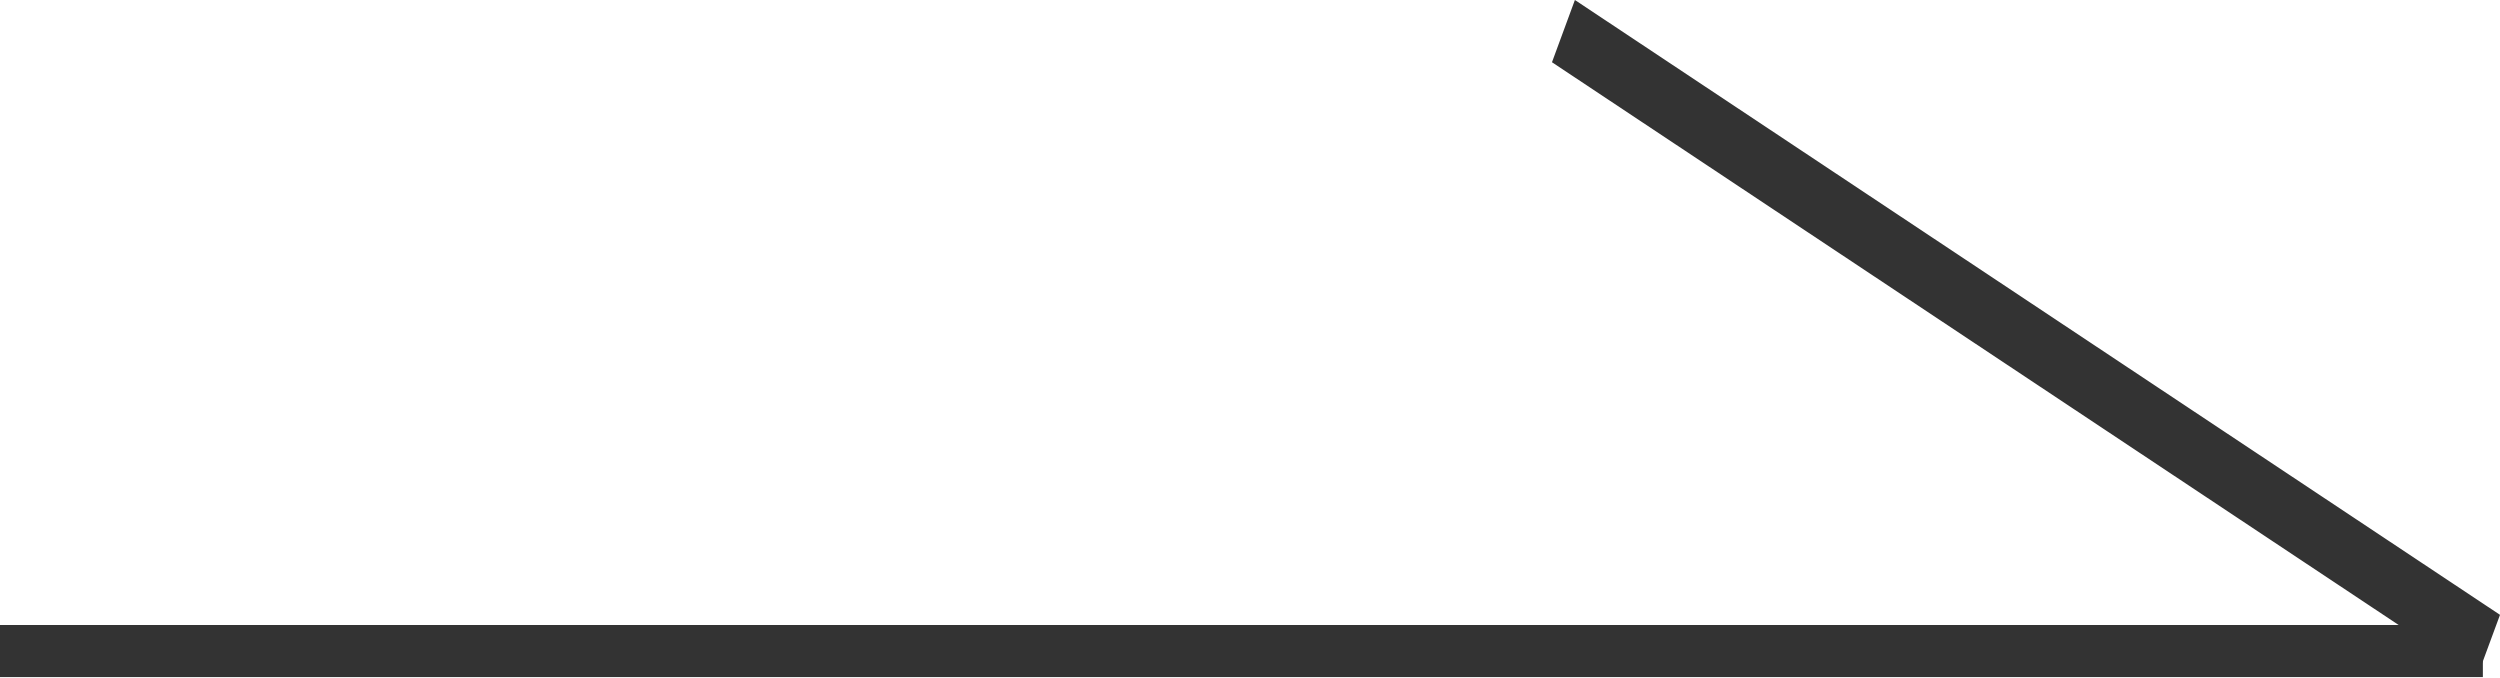
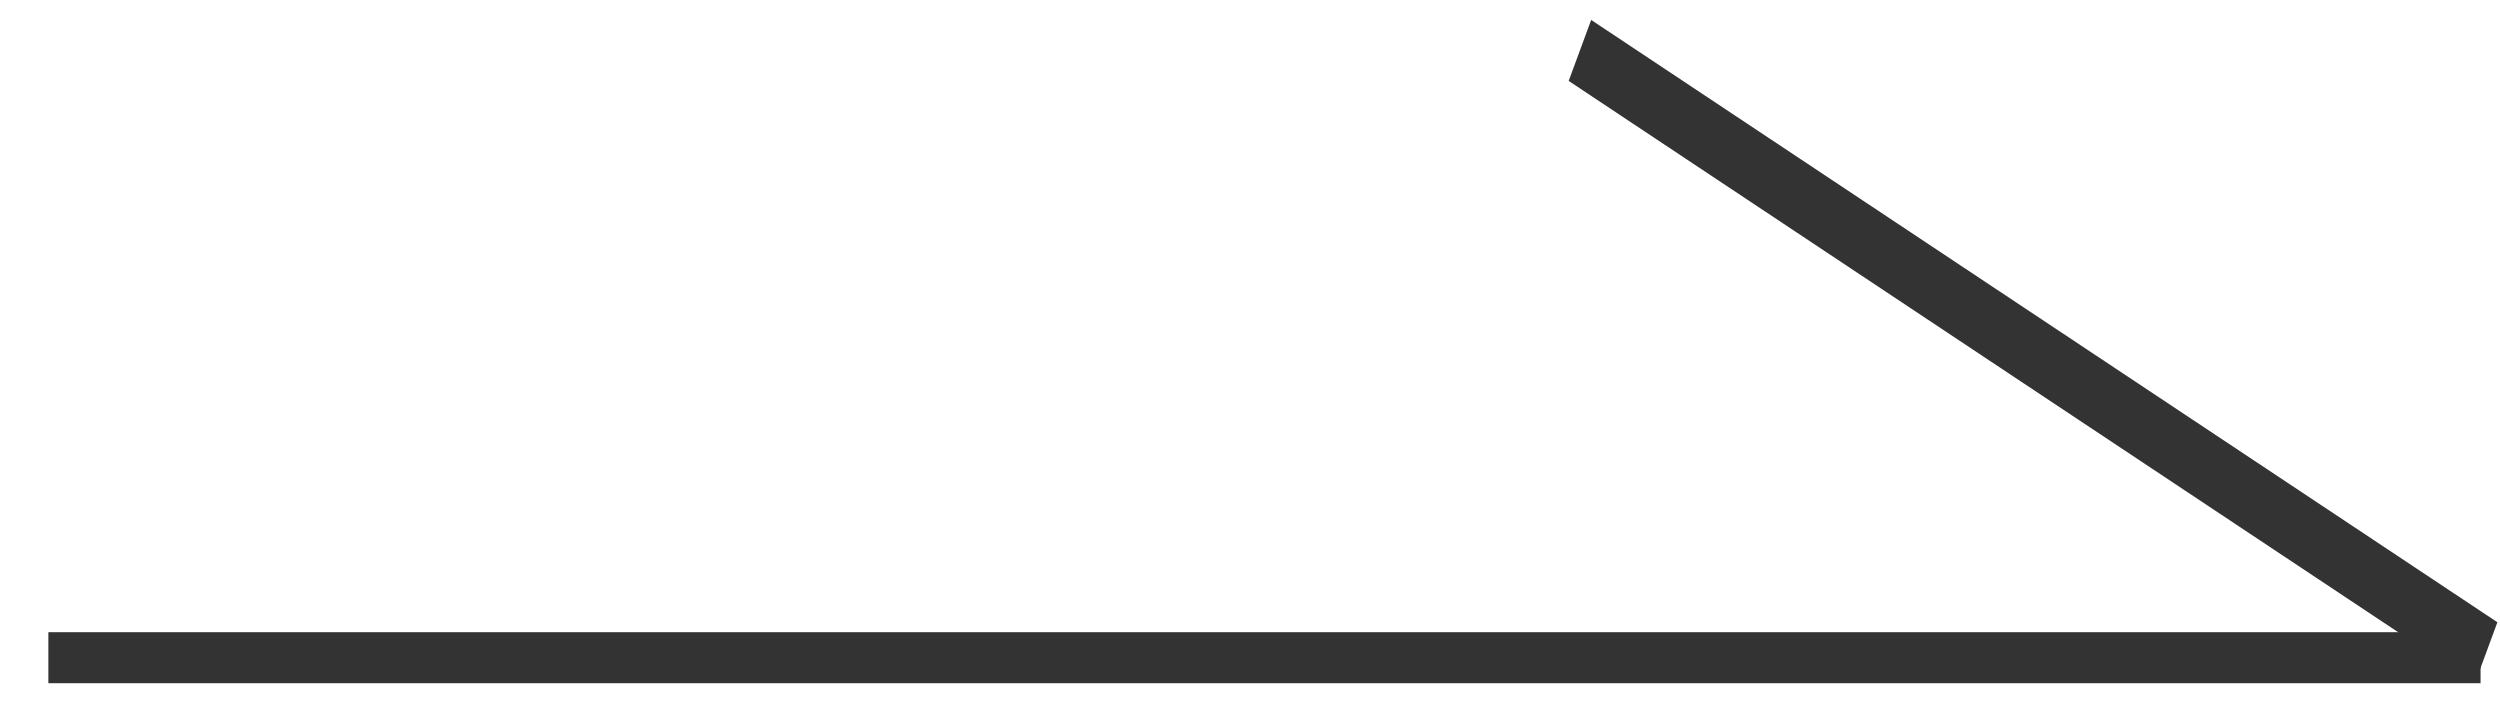
- <svg xmlns="http://www.w3.org/2000/svg" width="48" height="13" viewBox="0 0 48 13" fill="none">
-   <g id="Vector">
-     <path d="M0 13H47.671V12H0V13Z" fill="#333333" />
-     <path d="M29.798 1.195L47.559 13L48 11.805L30.238 0L29.798 1.195Z" fill="#333333" />
-   </g>
+ <svg xmlns="http://www.w3.org/2000/svg" width="49" height="14" viewBox="0 0 49 14" fill="none">
+   <path d="M0.948 13.391H48.619V12.391H0.948V13.391Z" fill="#333333" />
+   <path d="M30.746 1.586L48.508 13.391L48.949 12.196L31.187 0.391L30.746 1.586Z" fill="#333333" />
</svg>
